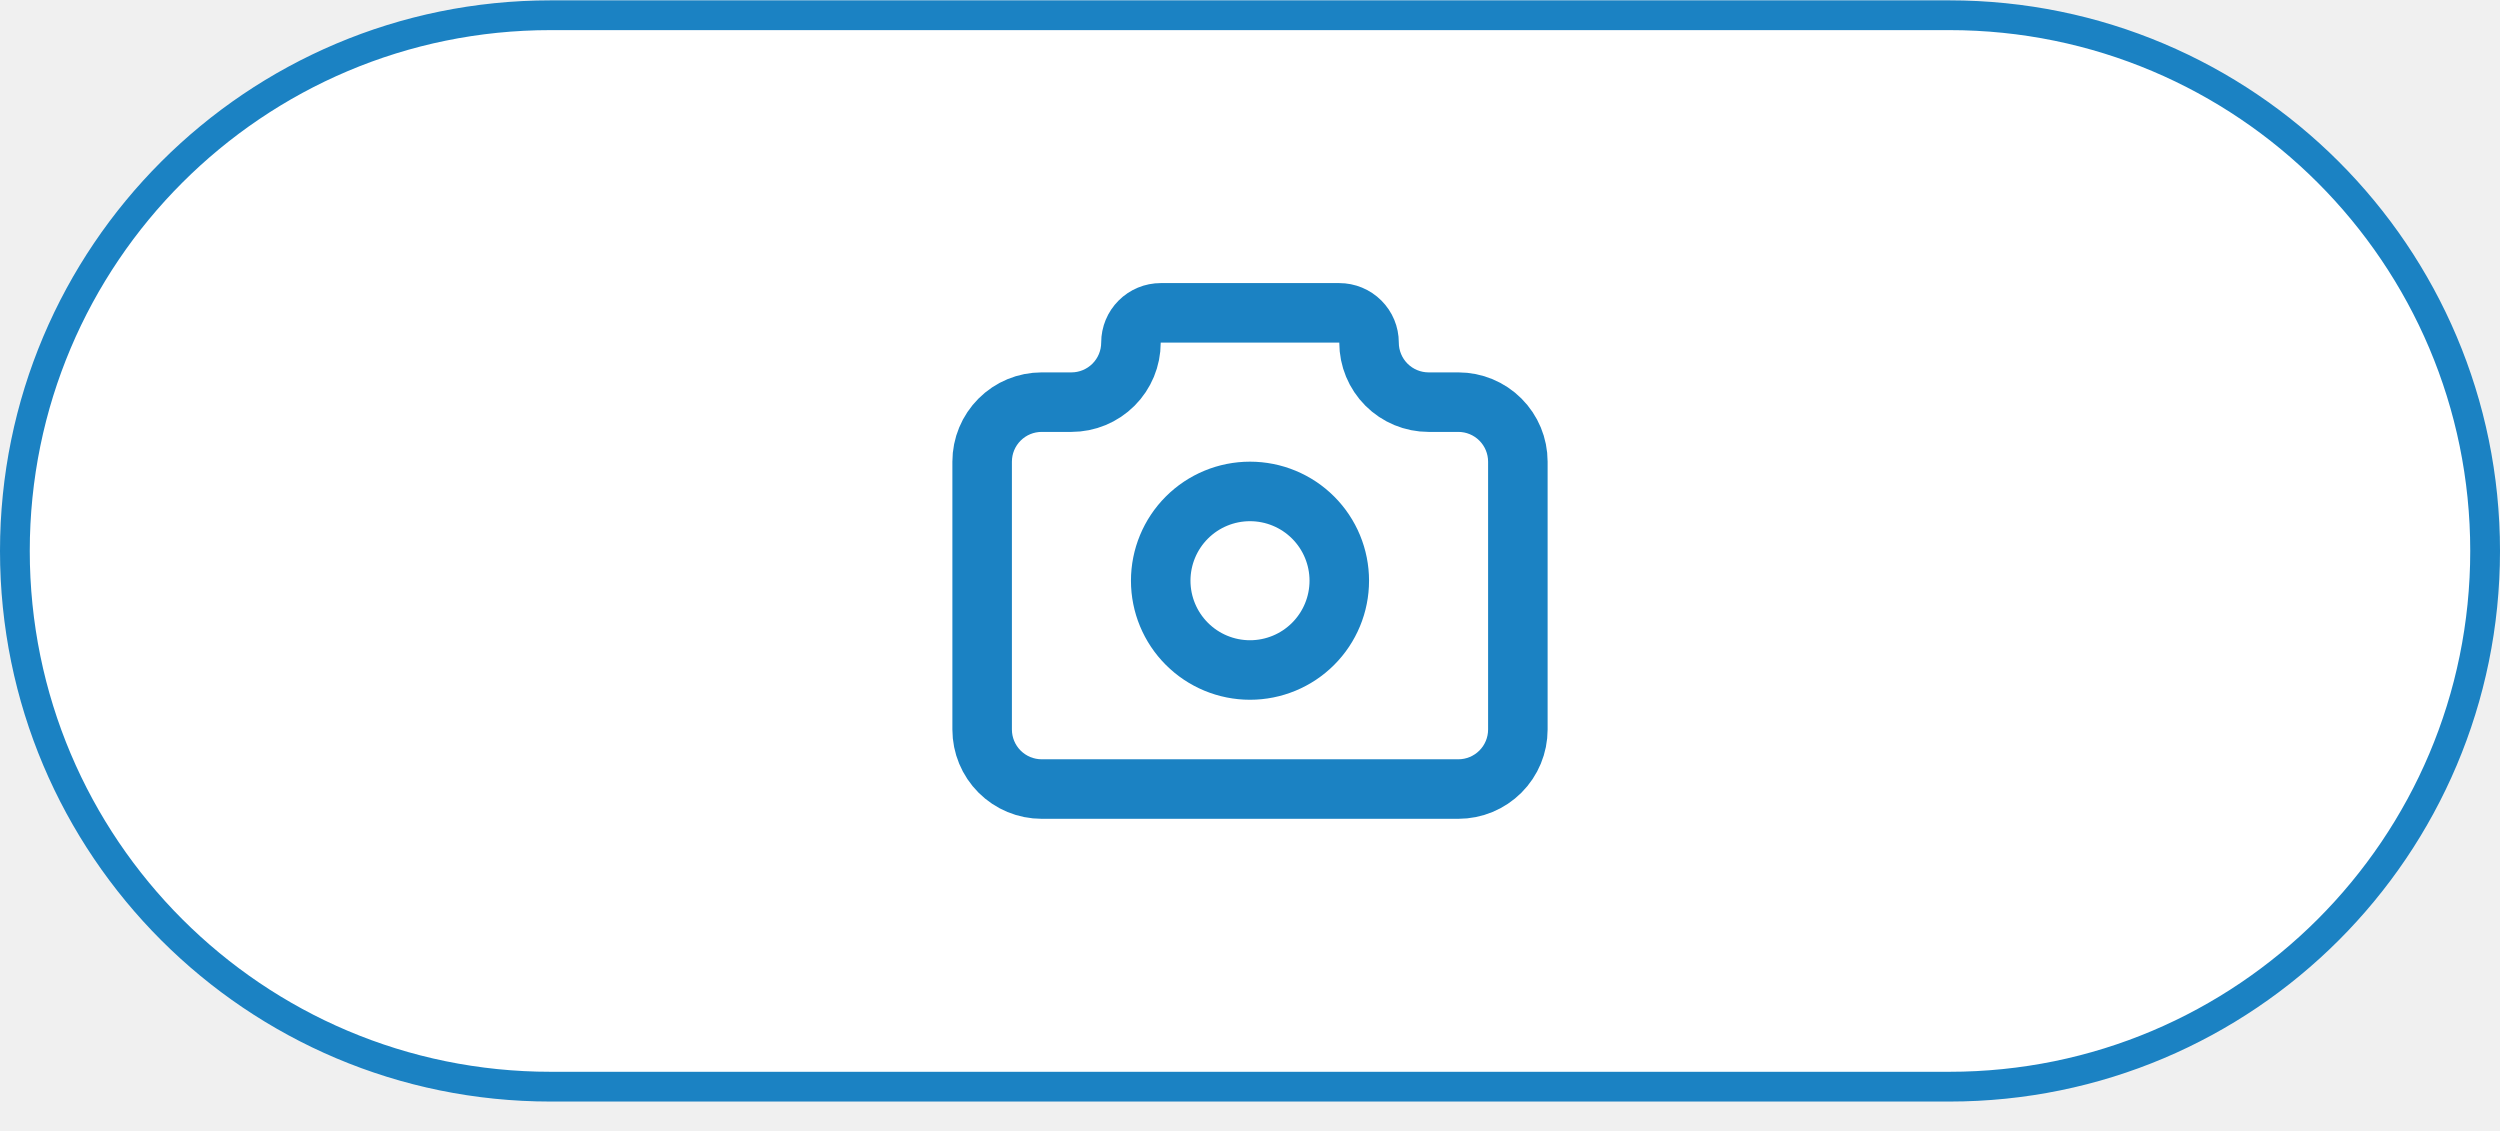
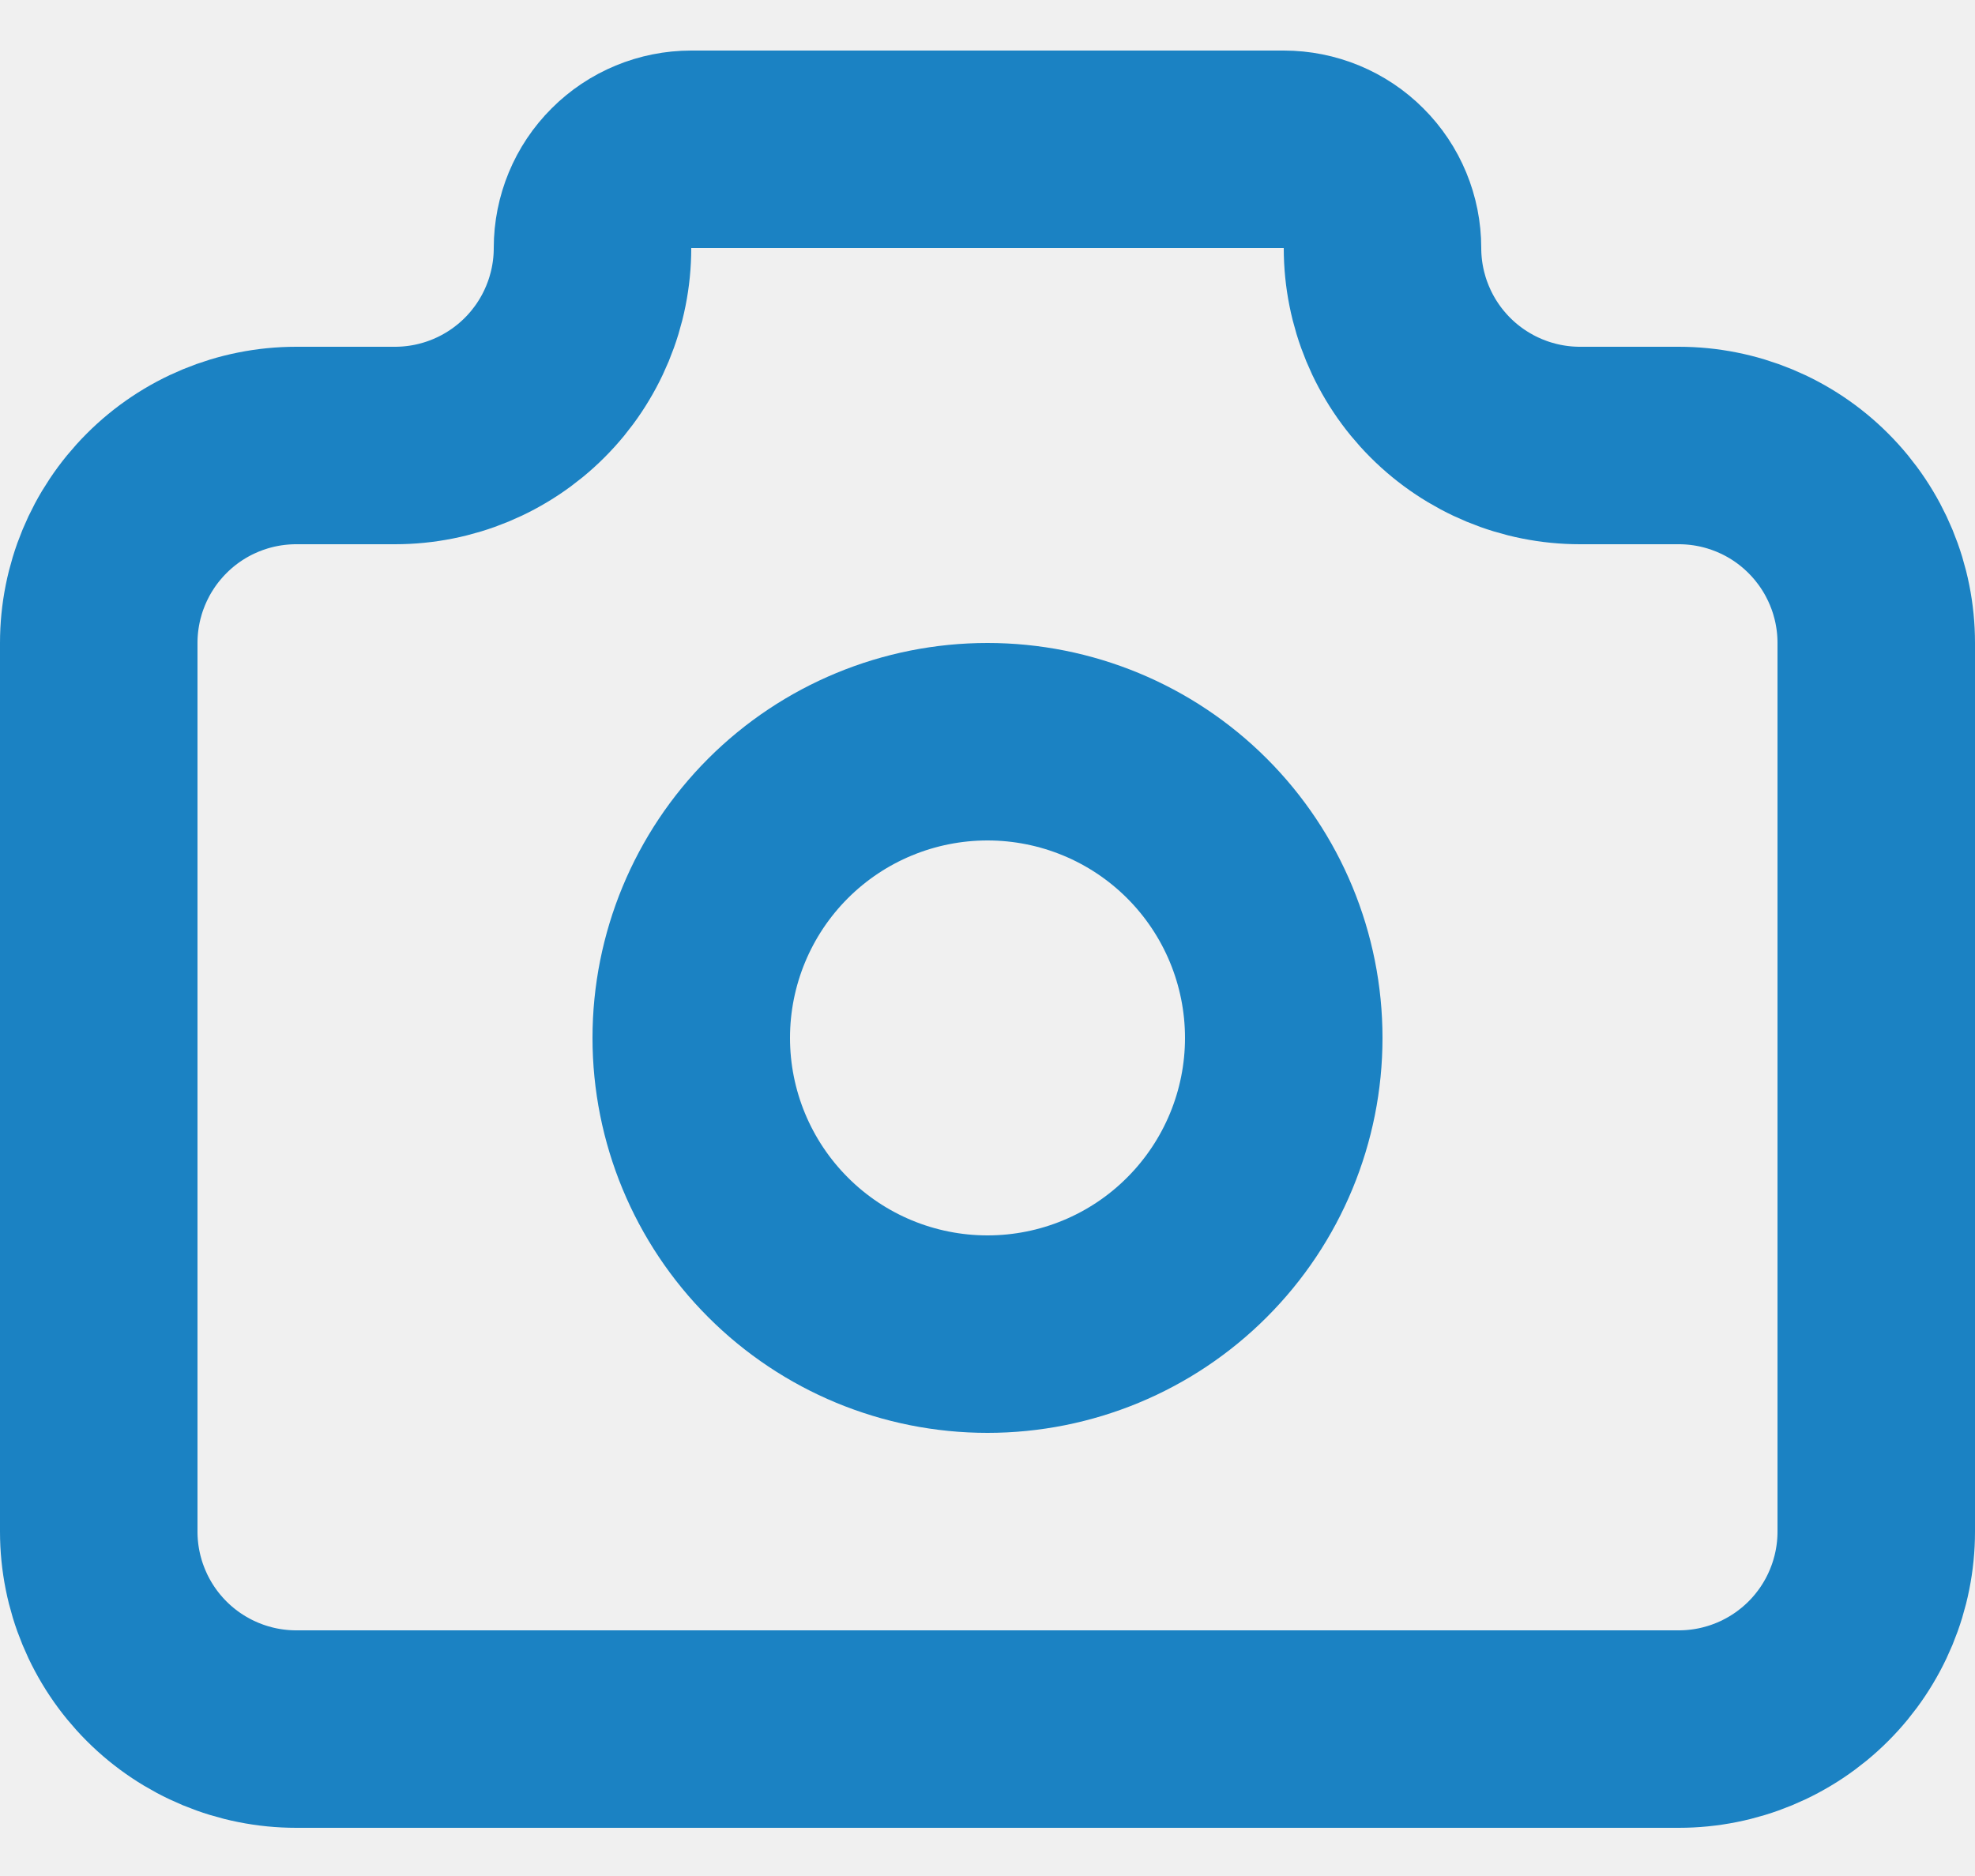
- <svg xmlns="http://www.w3.org/2000/svg" width="84" height="38" viewBox="0 0 84 38" fill="none">
-   <rect x="0.5" y="0.512" width="83" height="36" rx="18" fill="white" />
-   <rect x="0.5" y="0.512" width="83" height="36" rx="18" stroke="#1B82C3" />
-   <path d="M35 13.512H36C36.53 13.512 37.039 13.301 37.414 12.926C37.789 12.551 38 12.042 38 11.512C38 11.246 38.105 10.992 38.293 10.805C38.48 10.617 38.735 10.512 39 10.512H45C45.265 10.512 45.52 10.617 45.707 10.805C45.895 10.992 46 11.246 46 11.512C46 12.042 46.211 12.551 46.586 12.926C46.961 13.301 47.47 13.512 48 13.512H49C49.53 13.512 50.039 13.722 50.414 14.098C50.789 14.473 51 14.981 51 15.512V24.512C51 25.042 50.789 25.551 50.414 25.926C50.039 26.301 49.53 26.512 49 26.512H35C34.47 26.512 33.961 26.301 33.586 25.926C33.211 25.551 33 25.042 33 24.512V15.512C33 14.981 33.211 14.473 33.586 14.098C33.961 13.722 34.47 13.512 35 13.512Z" stroke="#1B82C3" stroke-width="2" stroke-linecap="round" stroke-linejoin="round" />
-   <path d="M39 19.512C39 20.307 39.316 21.07 39.879 21.633C40.441 22.196 41.204 22.512 42 22.512C42.796 22.512 43.559 22.196 44.121 21.633C44.684 21.07 45 20.307 45 19.512C45 18.716 44.684 17.953 44.121 17.39C43.559 16.828 42.796 16.512 42 16.512C41.204 16.512 40.441 16.828 39.879 17.39C39.316 17.953 39 18.716 39 19.512Z" stroke="#1B82C3" stroke-width="2" stroke-linecap="round" stroke-linejoin="round" />
+ <svg xmlns="http://www.w3.org/2000/svg" width="20" height="19" viewBox="0 0 20 19" fill="none">
+   <path d="M3 4.512H4C4.53 4.512 5.039 4.301 5.414 3.926C5.789 3.551 6 3.042 6 2.512C6 2.247 6.105 1.992 6.293 1.805C6.48 1.617 6.735 1.512 7 1.512H13C13.265 1.512 13.52 1.617 13.707 1.805C13.895 1.992 14 2.247 14 2.512C14 3.042 14.211 3.551 14.586 3.926C14.961 4.301 15.47 4.512 16 4.512H17C17.53 4.512 18.039 4.722 18.414 5.098C18.789 5.473 19 5.981 19 6.512V15.512C19 16.042 18.789 16.551 18.414 16.926C18.039 17.301 17.53 17.512 17 17.512H3C2.47 17.512 1.961 17.301 1.586 16.926C1.211 16.551 1 16.042 1 15.512V6.512C1 5.981 1.211 5.473 1.586 5.098C1.961 4.722 2.47 4.512 3 4.512Z" stroke="#1B82C3" stroke-width="2" stroke-linecap="round" stroke-linejoin="round" />
+   <path d="M7 10.512C7 11.307 7.316 12.07 7.879 12.633C8.441 13.196 9.204 13.512 10 13.512C10.796 13.512 11.559 13.196 12.121 12.633C12.684 12.07 13 11.307 13 10.512C13 9.716 12.684 8.953 12.121 8.39C11.559 7.828 10.796 7.512 10 7.512C9.204 7.512 8.441 7.828 7.879 8.39C7.316 8.953 7 9.716 7 10.512Z" stroke="#1B82C3" stroke-width="2" stroke-linecap="round" stroke-linejoin="round" />
</svg>
